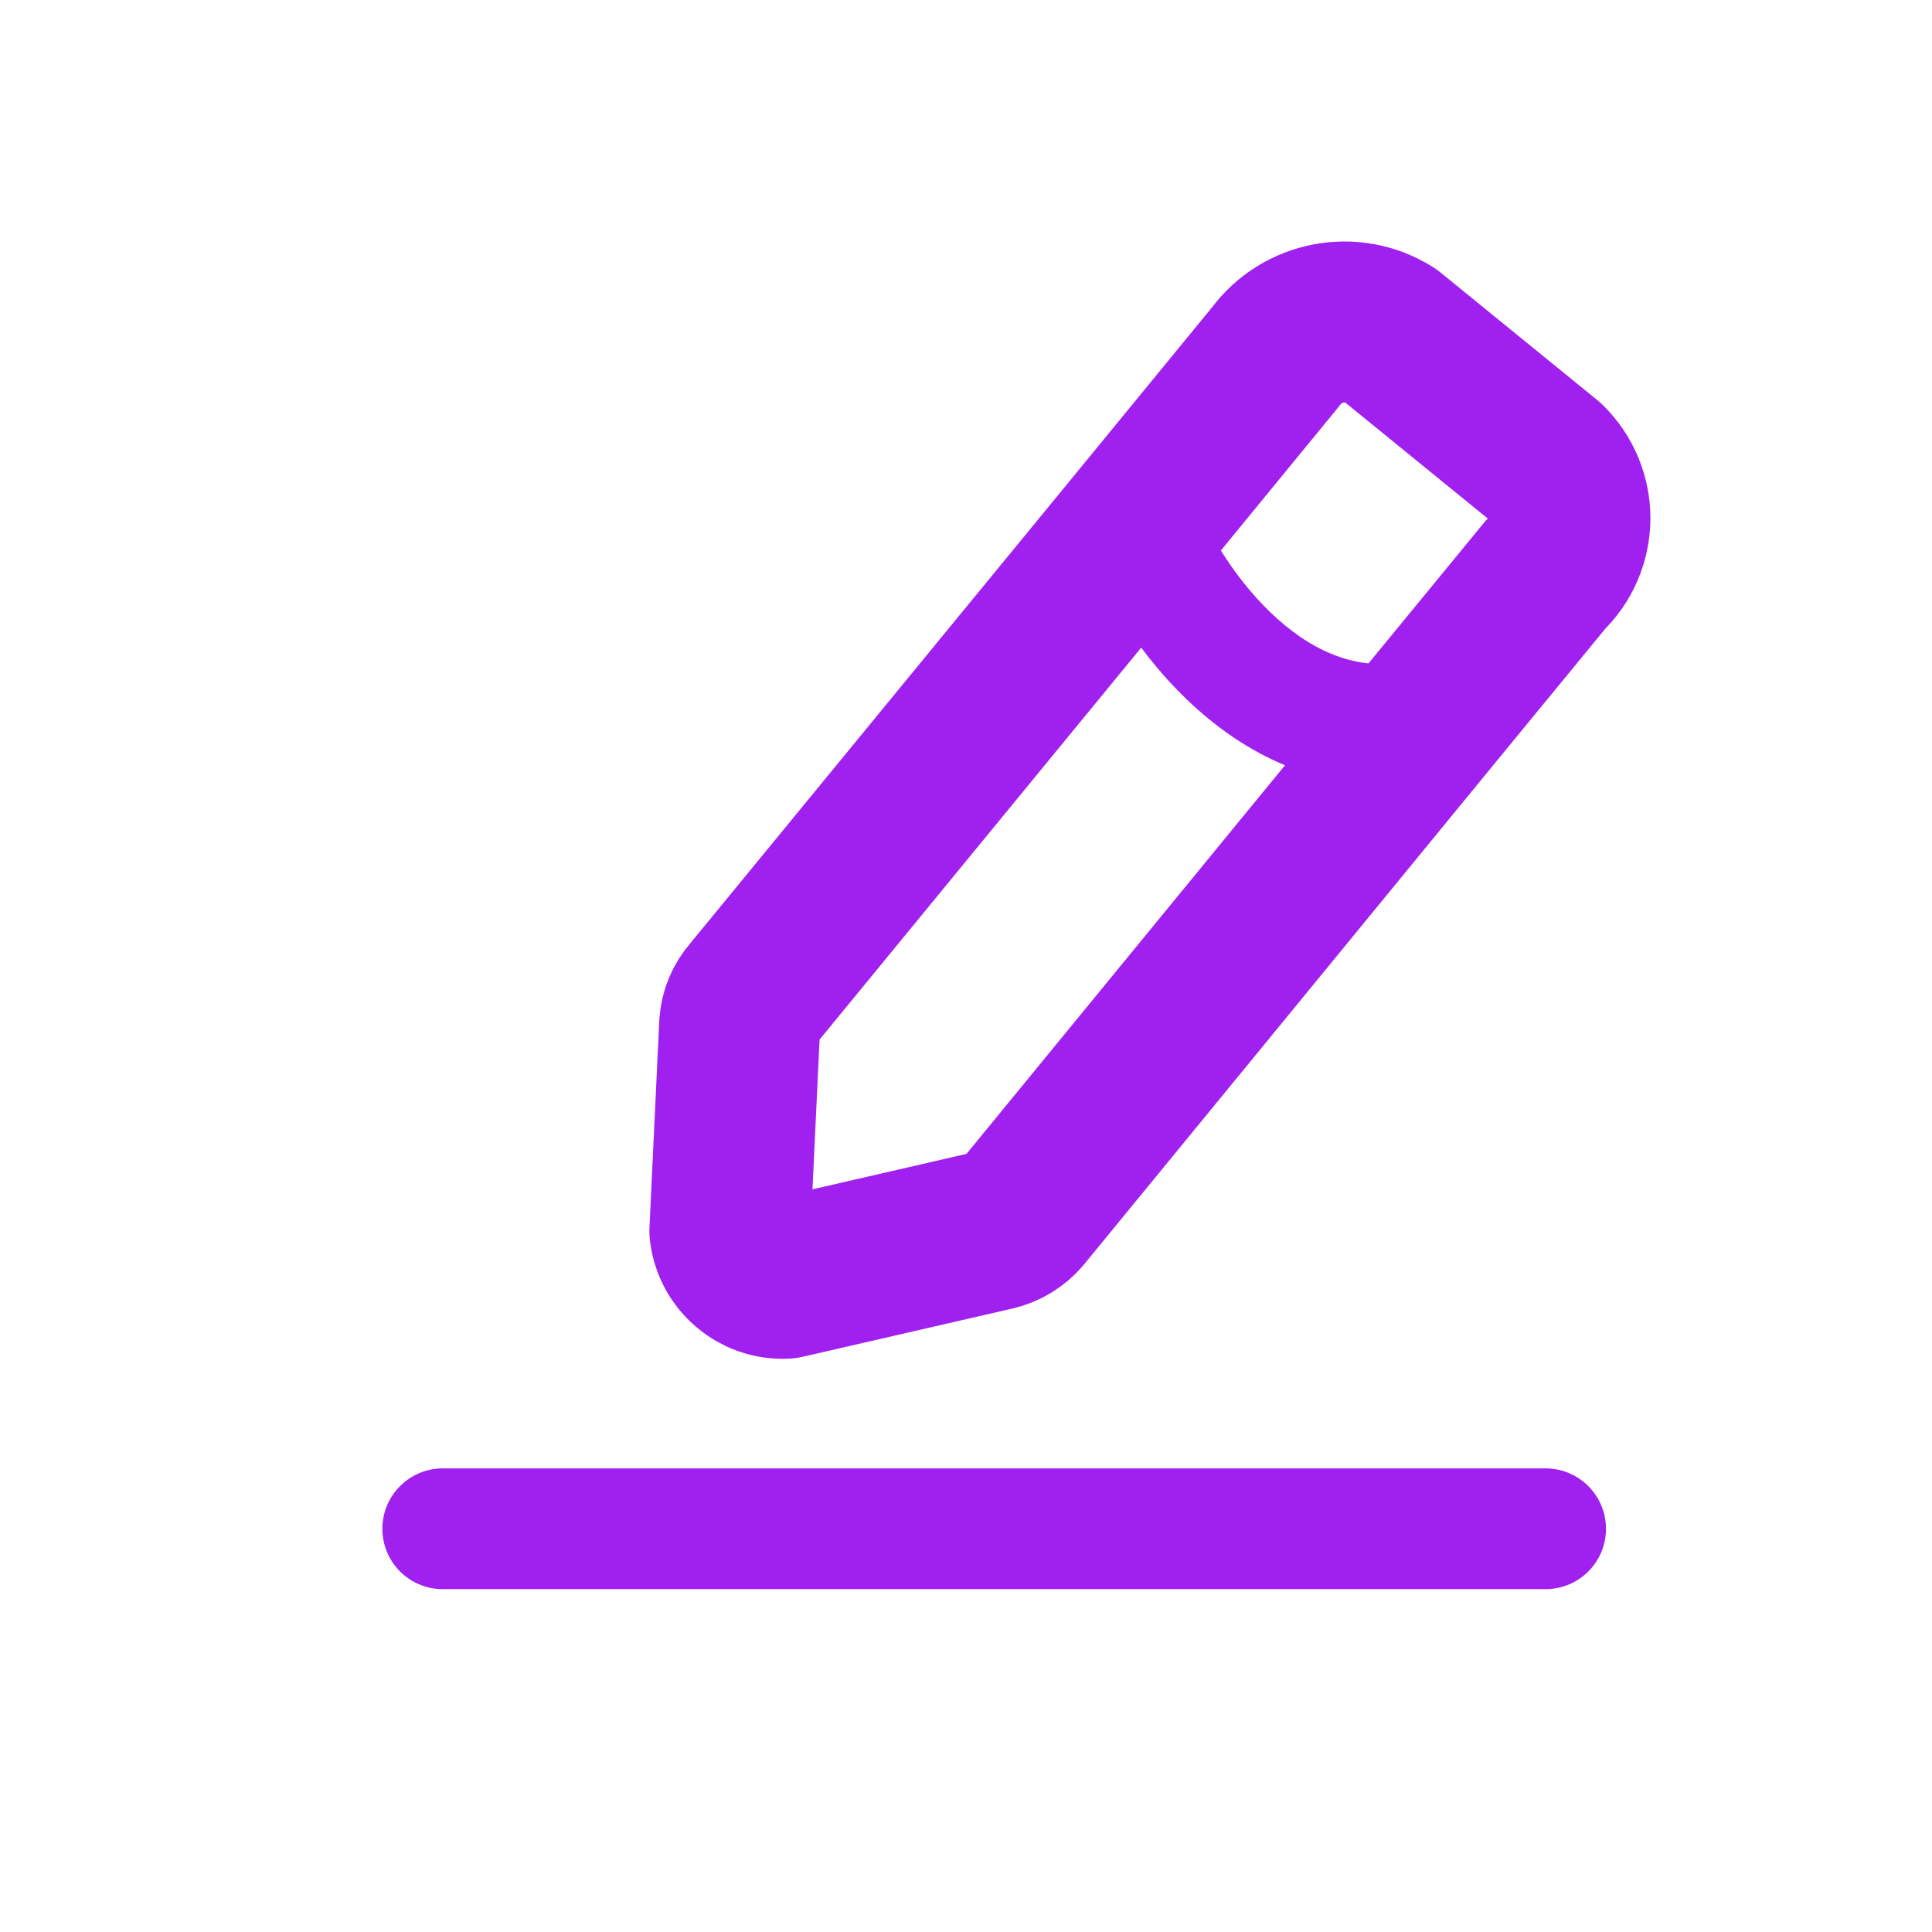
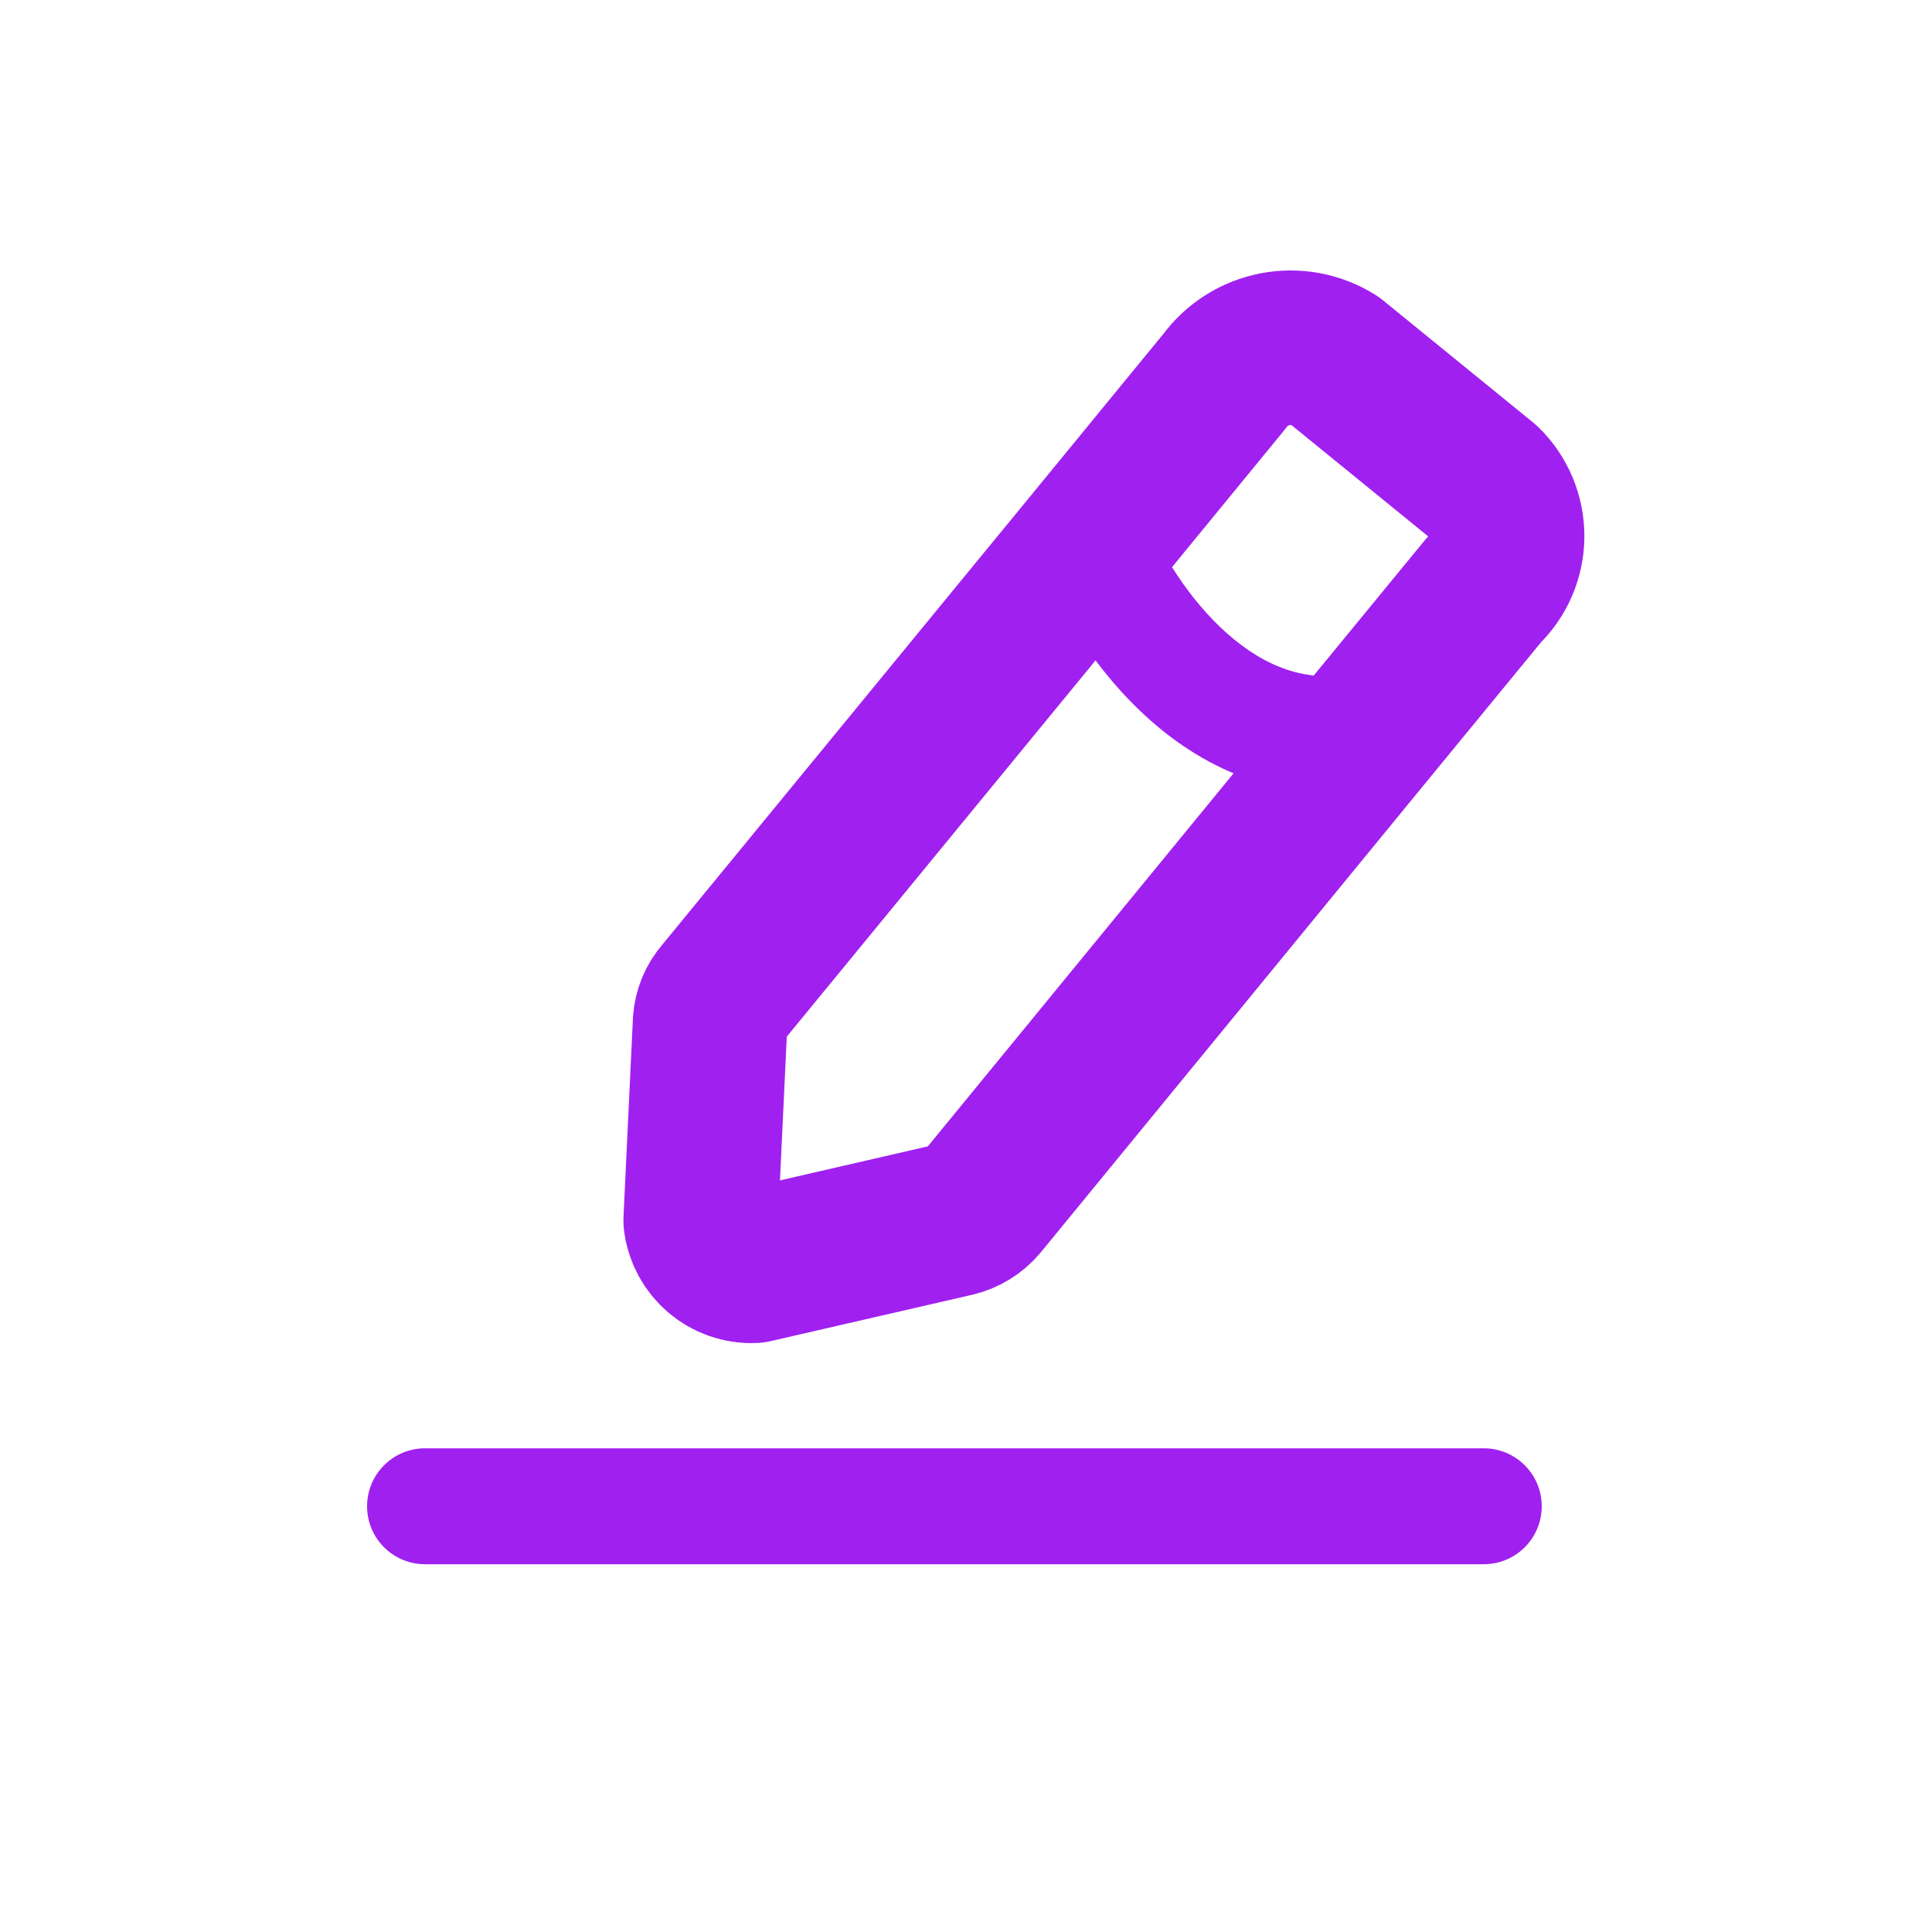
- <svg xmlns="http://www.w3.org/2000/svg" width="24" height="24" viewBox="0 0 24 24" fill="none">
+ <svg xmlns="http://www.w3.org/2000/svg" width="24" height="24" viewBox="0 -0.5 25 25" fill="none">
  <path fill-rule="evenodd" clip-rule="evenodd" d="M17.265 4.162L19.21 5.745C19.398 5.928 19.503 6.18 19.502 6.442C19.5 6.704 19.392 6.955 19.202 7.135L17.724 8.935L12.694 15.072C12.607 15.175 12.49 15.247 12.359 15.279L9.751 15.879C9.405 15.894 9.107 15.638 9.067 15.294L9.189 12.721C9.198 12.59 9.25 12.465 9.337 12.366L14.15 6.501L15.845 4.433C16.174 3.985 16.794 3.867 17.265 4.162Z" stroke="#a020f0" stroke-width="2" stroke-linecap="round" stroke-linejoin="round" />
  <path d="M5.5 18.241C5.086 18.241 4.75 18.577 4.75 18.991C4.75 19.406 5.086 19.741 5.5 19.741V18.241ZM19.2 19.741C19.614 19.741 19.95 19.406 19.95 18.991C19.95 18.577 19.614 18.241 19.2 18.241V19.741ZM14.845 6.221C14.69 5.837 14.253 5.651 13.869 5.806C13.485 5.961 13.3 6.398 13.454 6.782L14.845 6.221ZM17.889 9.67C18.293 9.579 18.547 9.177 18.456 8.773C18.364 8.369 17.963 8.116 17.559 8.207L17.889 9.67ZM5.5 19.741H19.2V18.241H5.5V19.741ZM13.454 6.782C13.687 7.358 14.165 8.18 14.877 8.813C15.601 9.457 16.633 9.954 17.889 9.67L17.559 8.207C16.916 8.352 16.361 8.126 15.873 7.692C15.373 7.247 15.013 6.635 14.845 6.221L13.454 6.782Z" fill="#a020f0" />
</svg>
